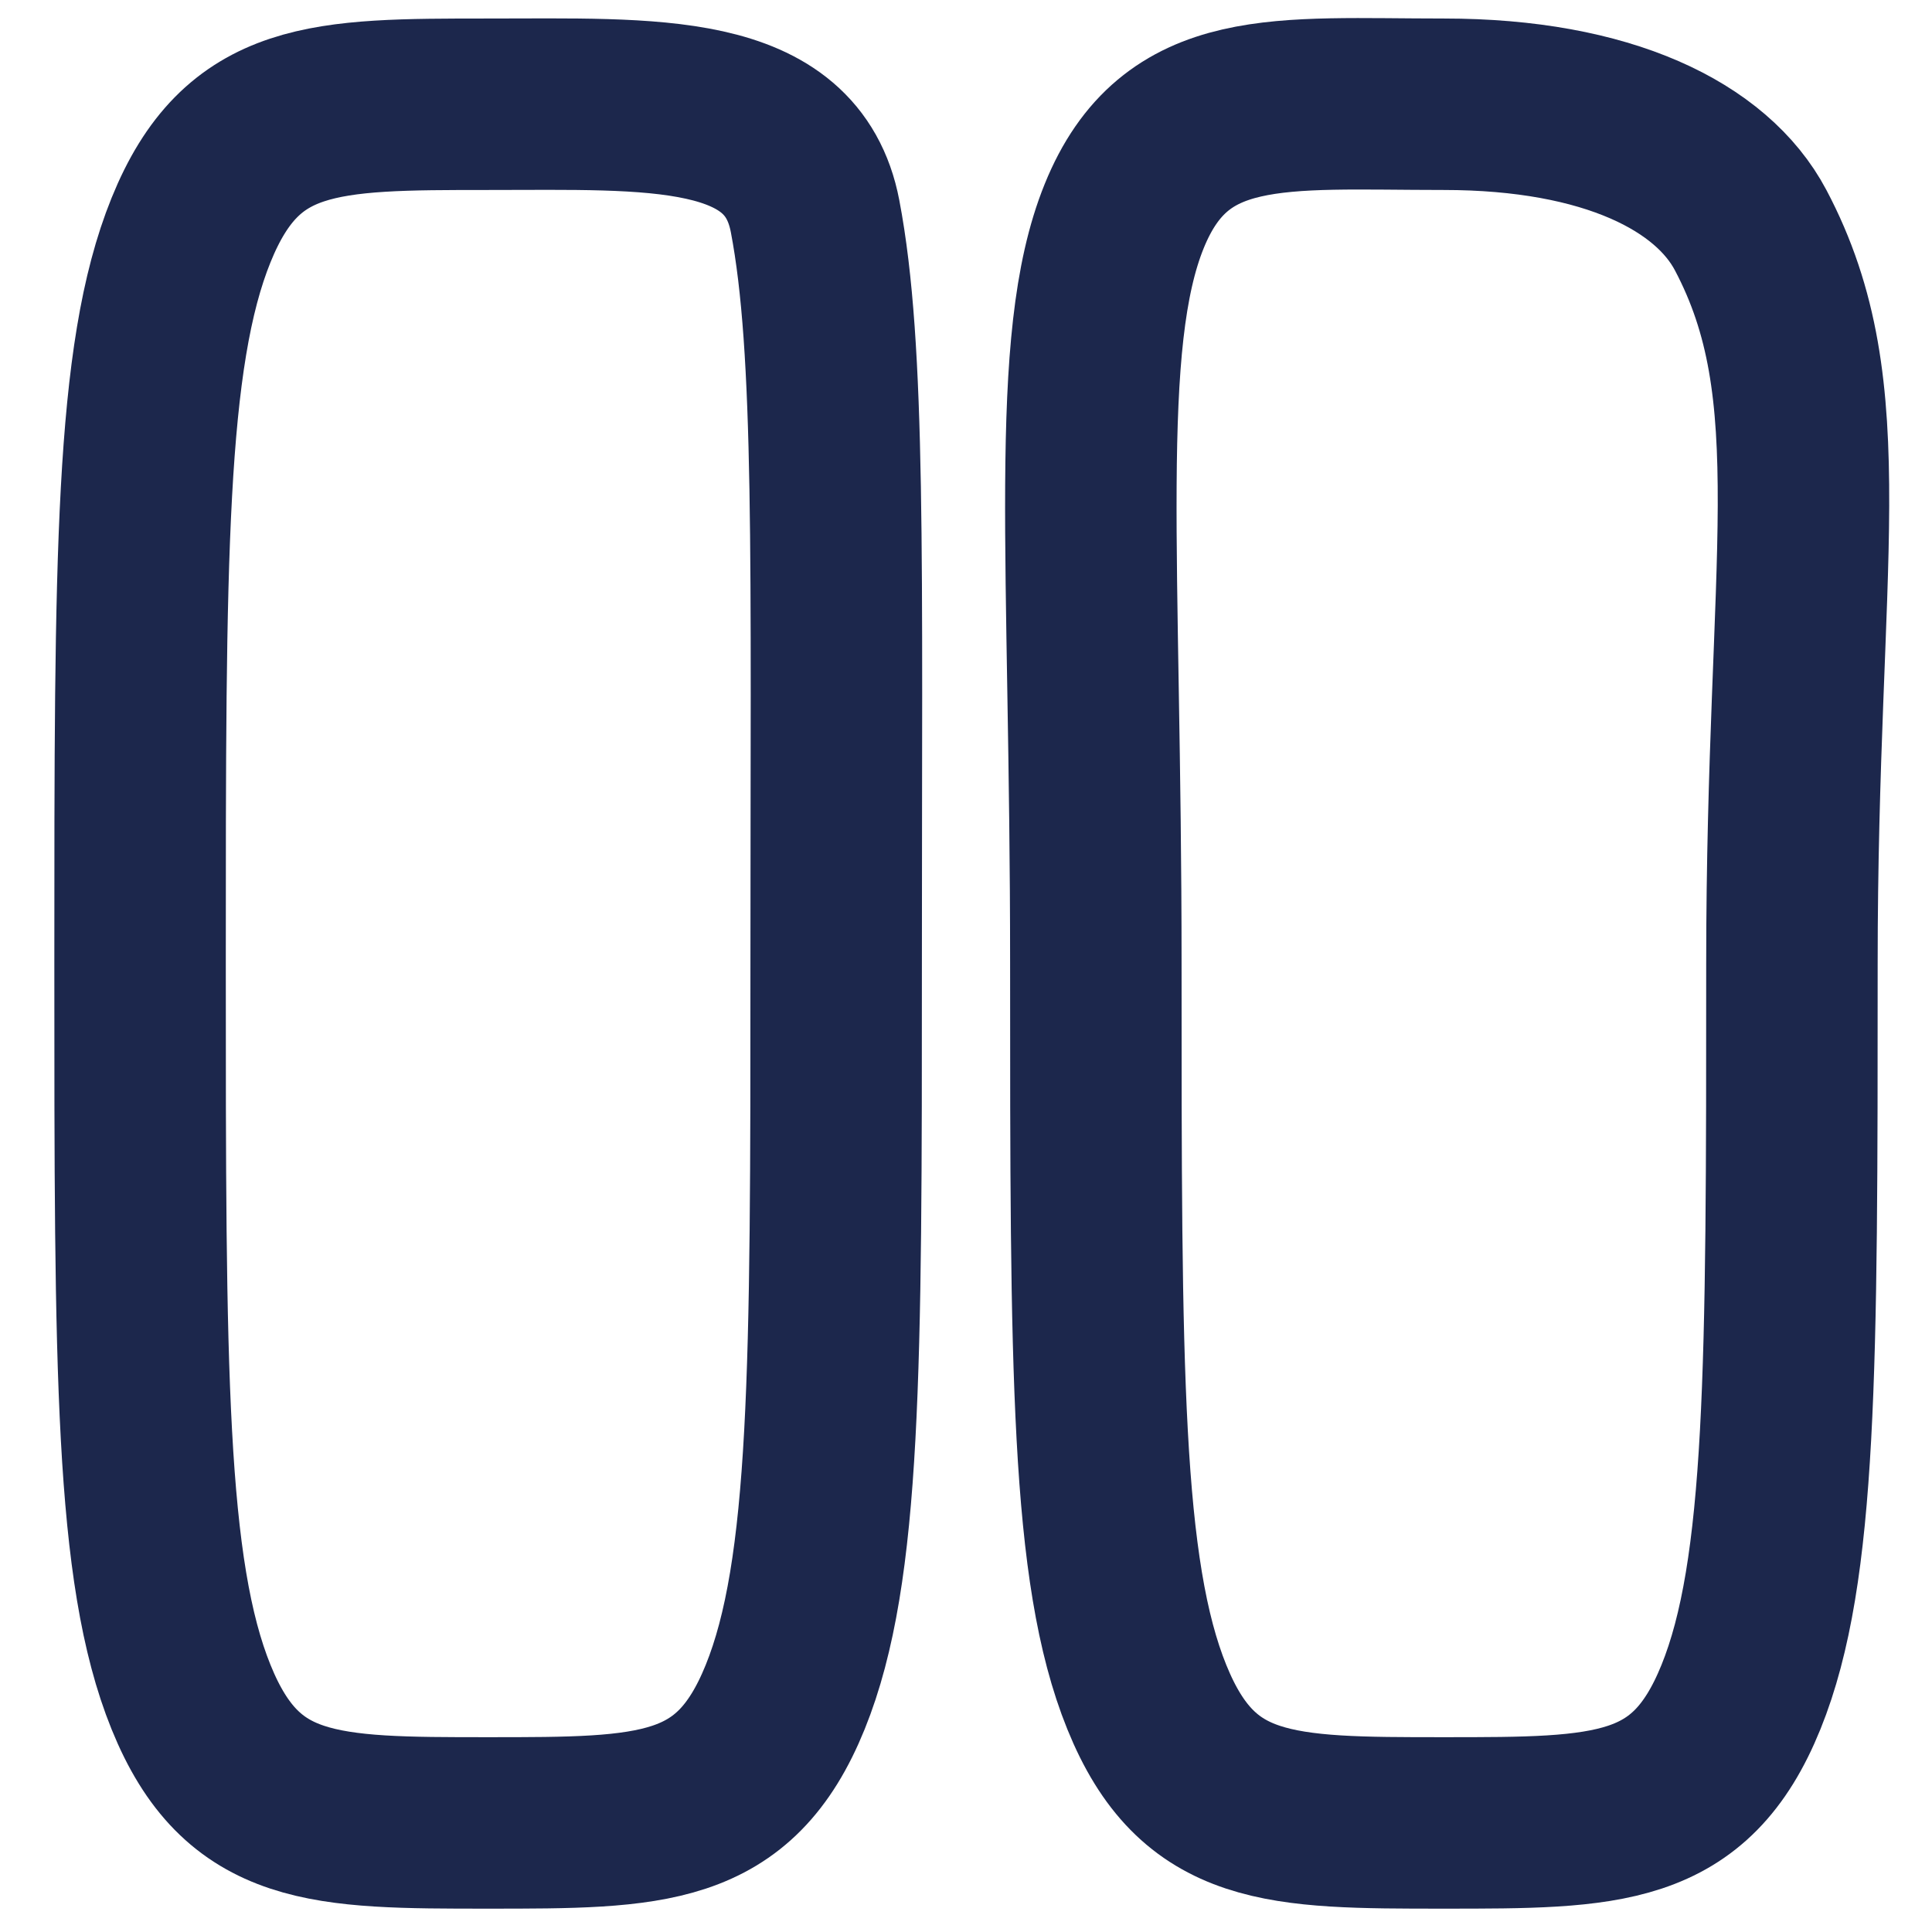
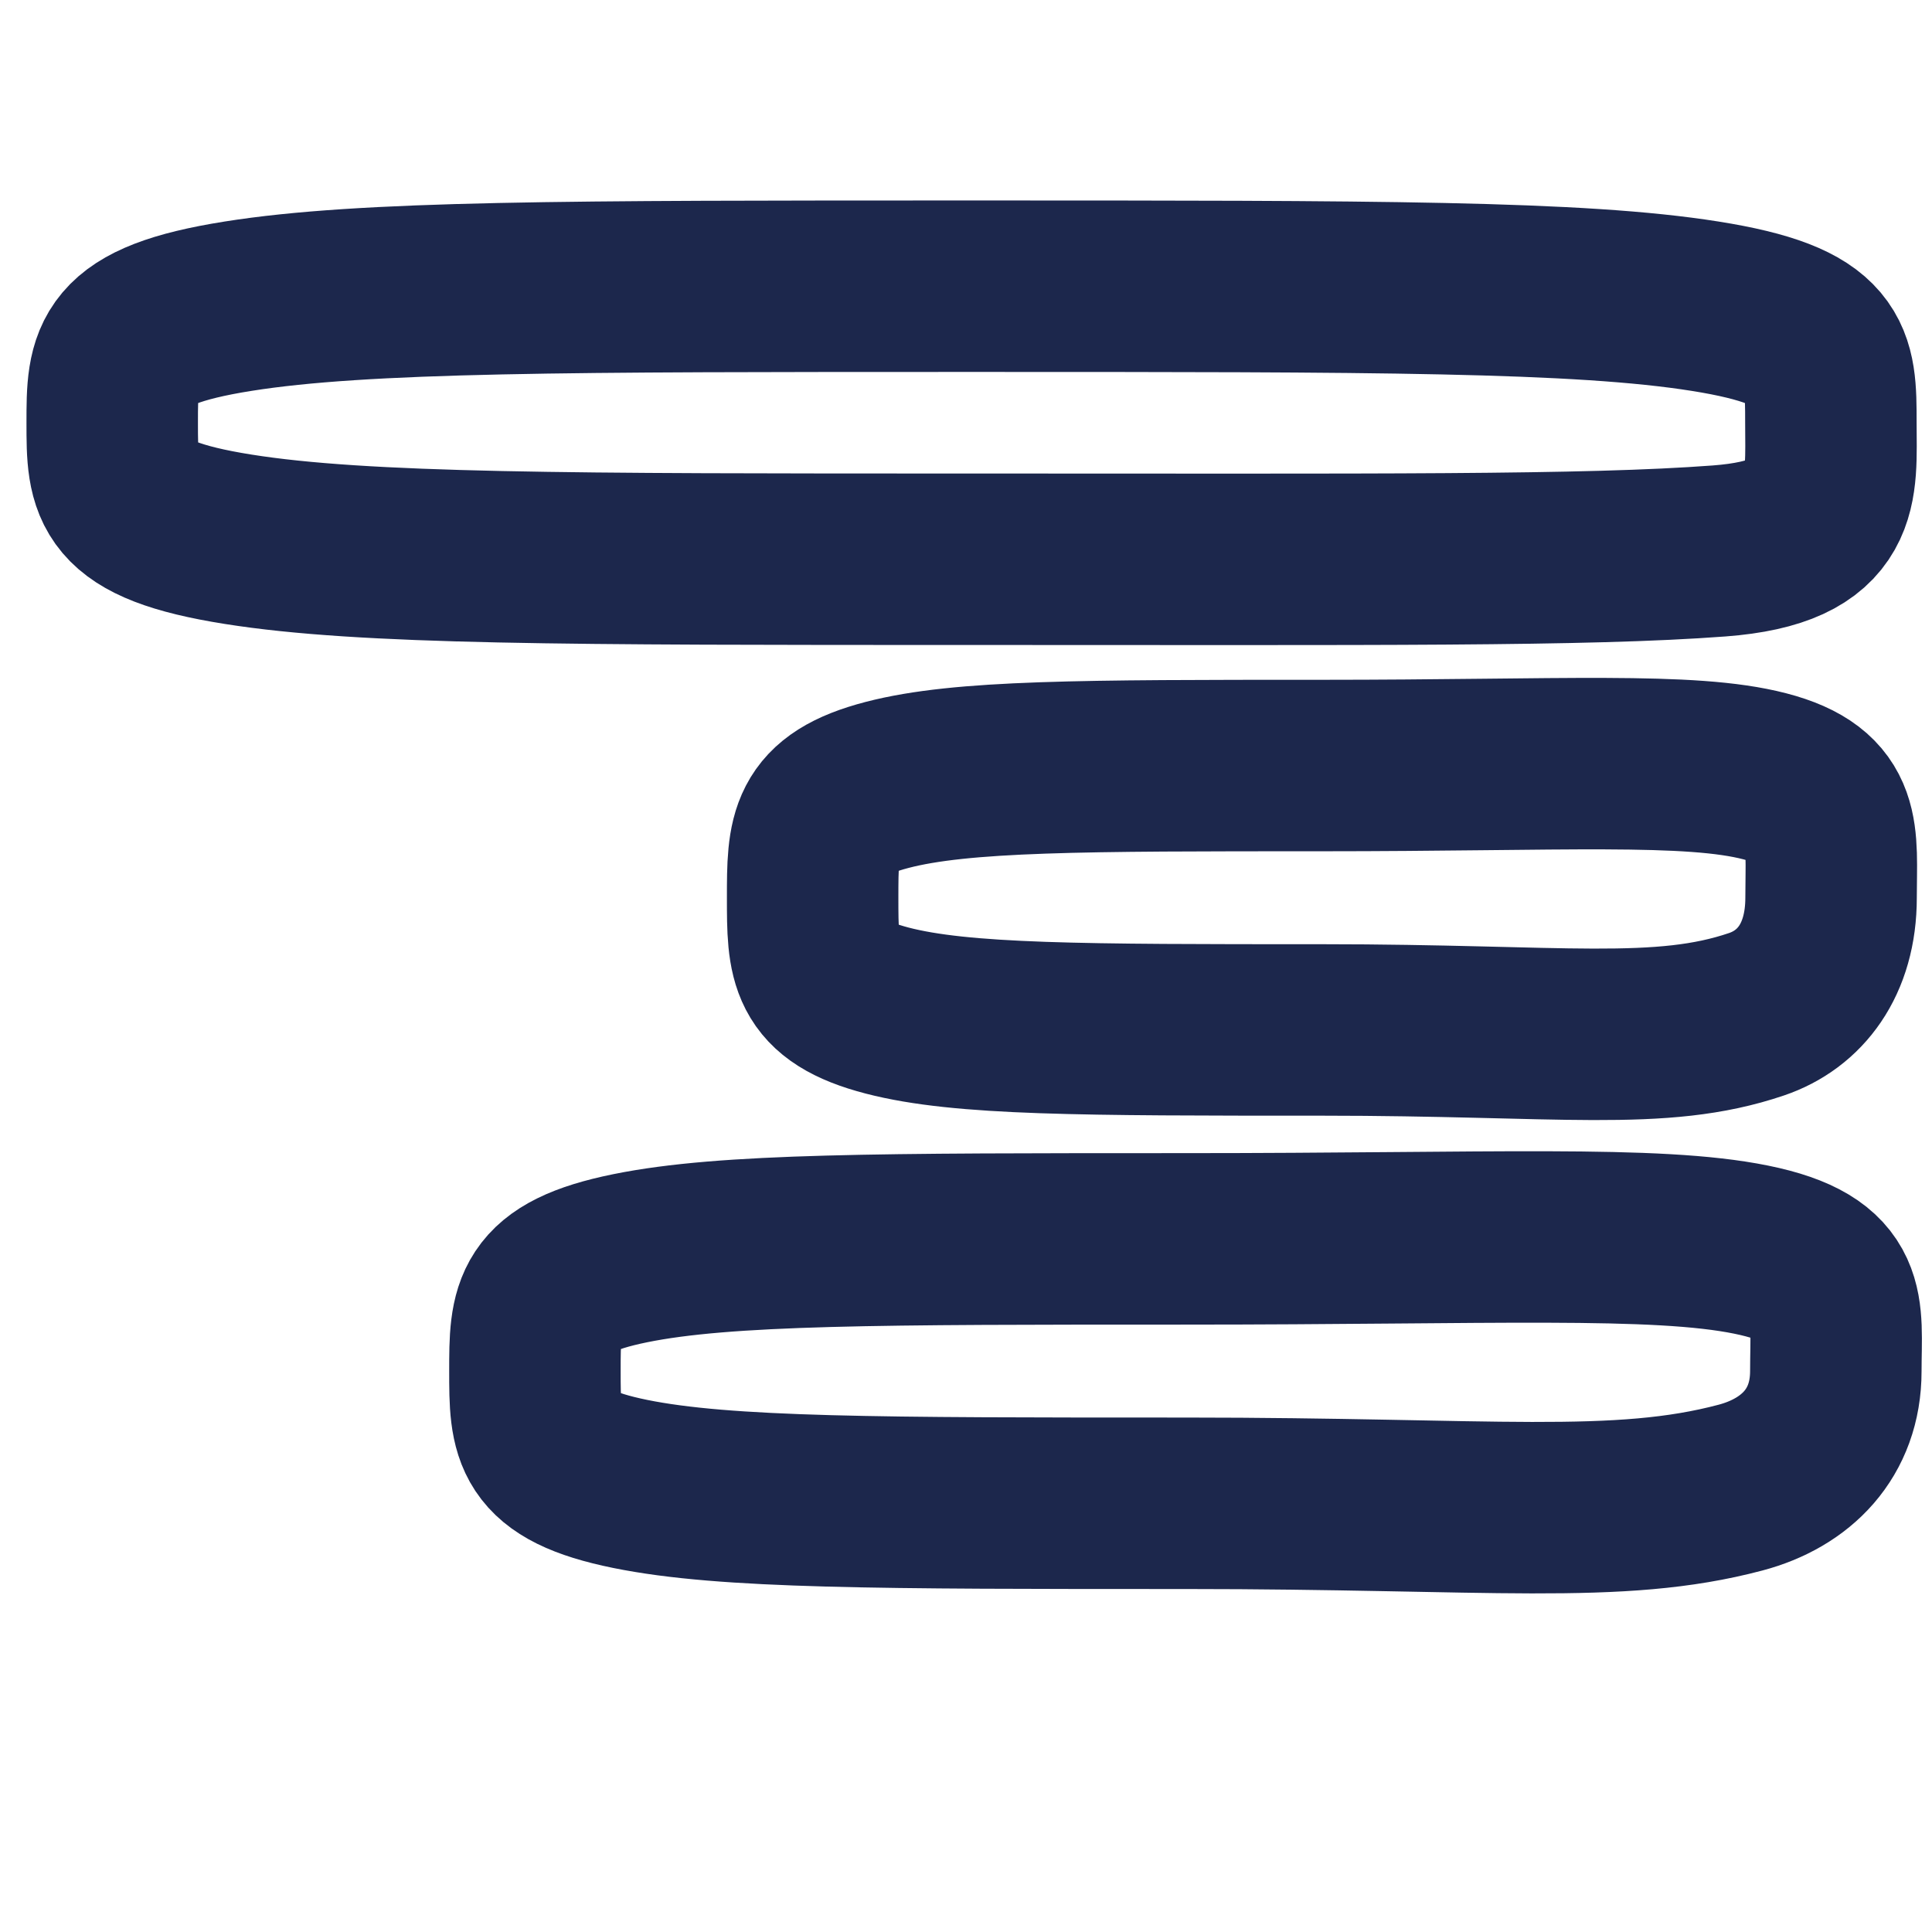
<svg xmlns="http://www.w3.org/2000/svg" version="1.1" id="Calque_1" x="0px" y="0px" width="800px" height="800px" viewBox="0 0 800 800" enable-background="new 0 0 800 800" xml:space="preserve">
  <g>
-     <g>
-       <path fill="none" stroke="#1C274C" stroke-width="71" enable-background="new    " d="M58,399c0-167.741,0-251.612,21.106-303.722    s55.075-52.111,123.013-52.111c67.938,0,125.852-3.544,135.381,46.333c10.551,55.224,8.738,141.759,8.738,309.5    c0,167.74,0,251.613-21.106,303.721c-21.105,52.112-55.075,52.112-123.013,52.112c-67.938,0-101.907,0-123.013-52.112    C58,650.613,58,566.74,58,399z" />
-     </g>
-     <g>
-       <path fill="none" stroke="#1C274C" stroke-width="71" enable-background="new    " d="M453.763,399    c0-167.741-9.368-257.389,11.737-309.5c21.106-52.111,64.443-46.333,132.381-46.333c67.938,0,110.965,21.772,127.013,52.111    C760.453,162.503,742,231.259,742,399c0,167.74,0,251.613-21.106,303.721c-21.105,52.112-55.075,52.112-123.013,52.112    c-67.938,0-101.907,0-123.013-52.112C453.763,650.613,453.763,566.74,453.763,399z" />
-     </g>
+     <path fill="none" stroke="#1C274C" stroke-width="71" d="M402.298,118.512c167.741,0,251.612,0,303.722,8.279   s52.111,21.603,52.111,48.251s3.544,49.365-46.333,53.103c-55.224,4.139-141.759,3.427-309.5,3.427   c-167.74,0-251.613,0-303.721-8.279c-52.112-8.278-52.112-21.603-52.112-48.251s0-39.973,52.112-48.251   C150.685,118.512,234.558,118.512,402.298,118.512z" />
+   </g>
+   <g>
+     <path fill="none" stroke="#1C274C" stroke-width="71" d="M547.354,316.99c99.397,0,152.52-3.559,183.399,4.458   c30.879,8.017,27.455,24.479,27.455,50.286c0,25.807-12.901,42.151-30.879,48.247c-39.835,13.507-80.578,6.498-179.975,6.498   c-99.397,0-149.097,0-179.974-8.017c-30.88-8.017-30.88-20.921-30.88-46.728c0-25.807,0-38.71,30.88-46.728   C398.257,316.99,447.957,316.99,547.354,316.99z" />
+   </g>
+   <g>
+     <path fill="none" stroke="#1C274C" stroke-width="71" d="M490.839,512.99c126.967,0,194.824-3.559,234.268,4.458   c39.444,8.017,35.071,24.479,35.071,50.286c0,25.807-16.48,42.151-39.444,48.247c-50.884,13.507-102.927,6.498-229.895,6.498   c-126.966,0-190.452,0-229.894-8.017c-39.445-8.017-39.445-20.921-39.445-46.728c0-25.807,0-38.71,39.445-46.728   C300.387,512.99,363.872,512.99,490.839,512.99z" />
  </g>
</svg>
